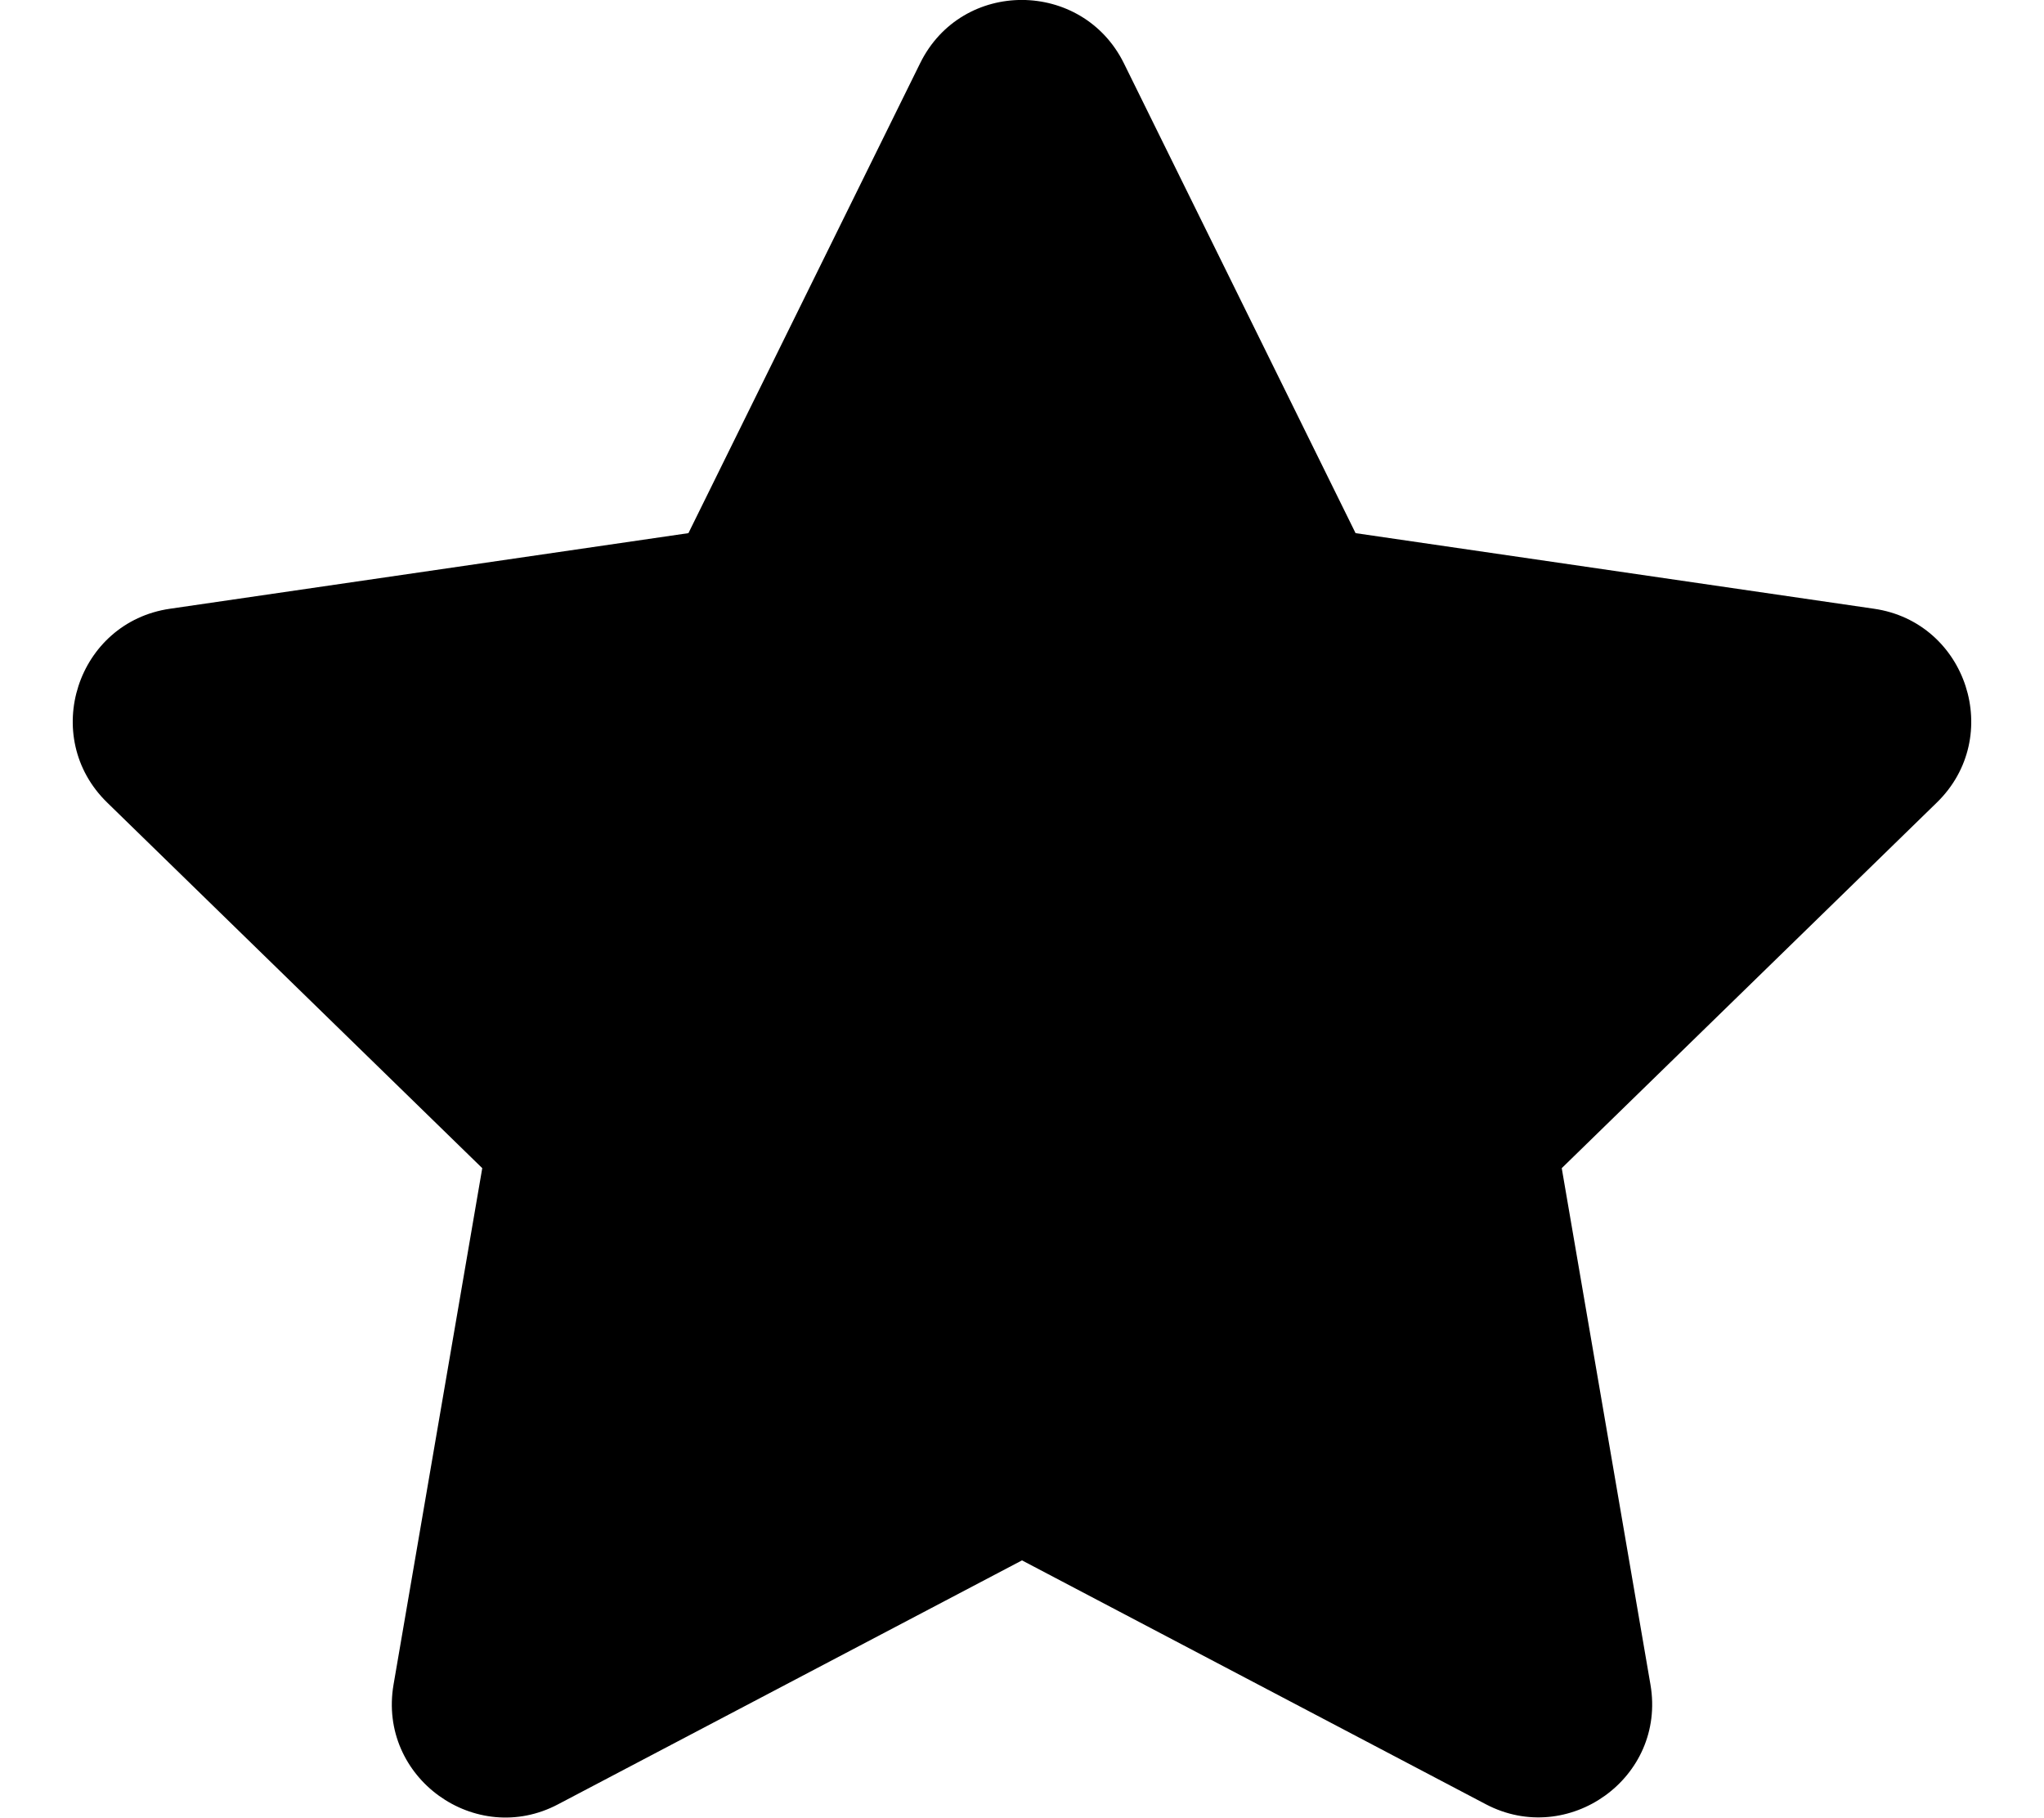
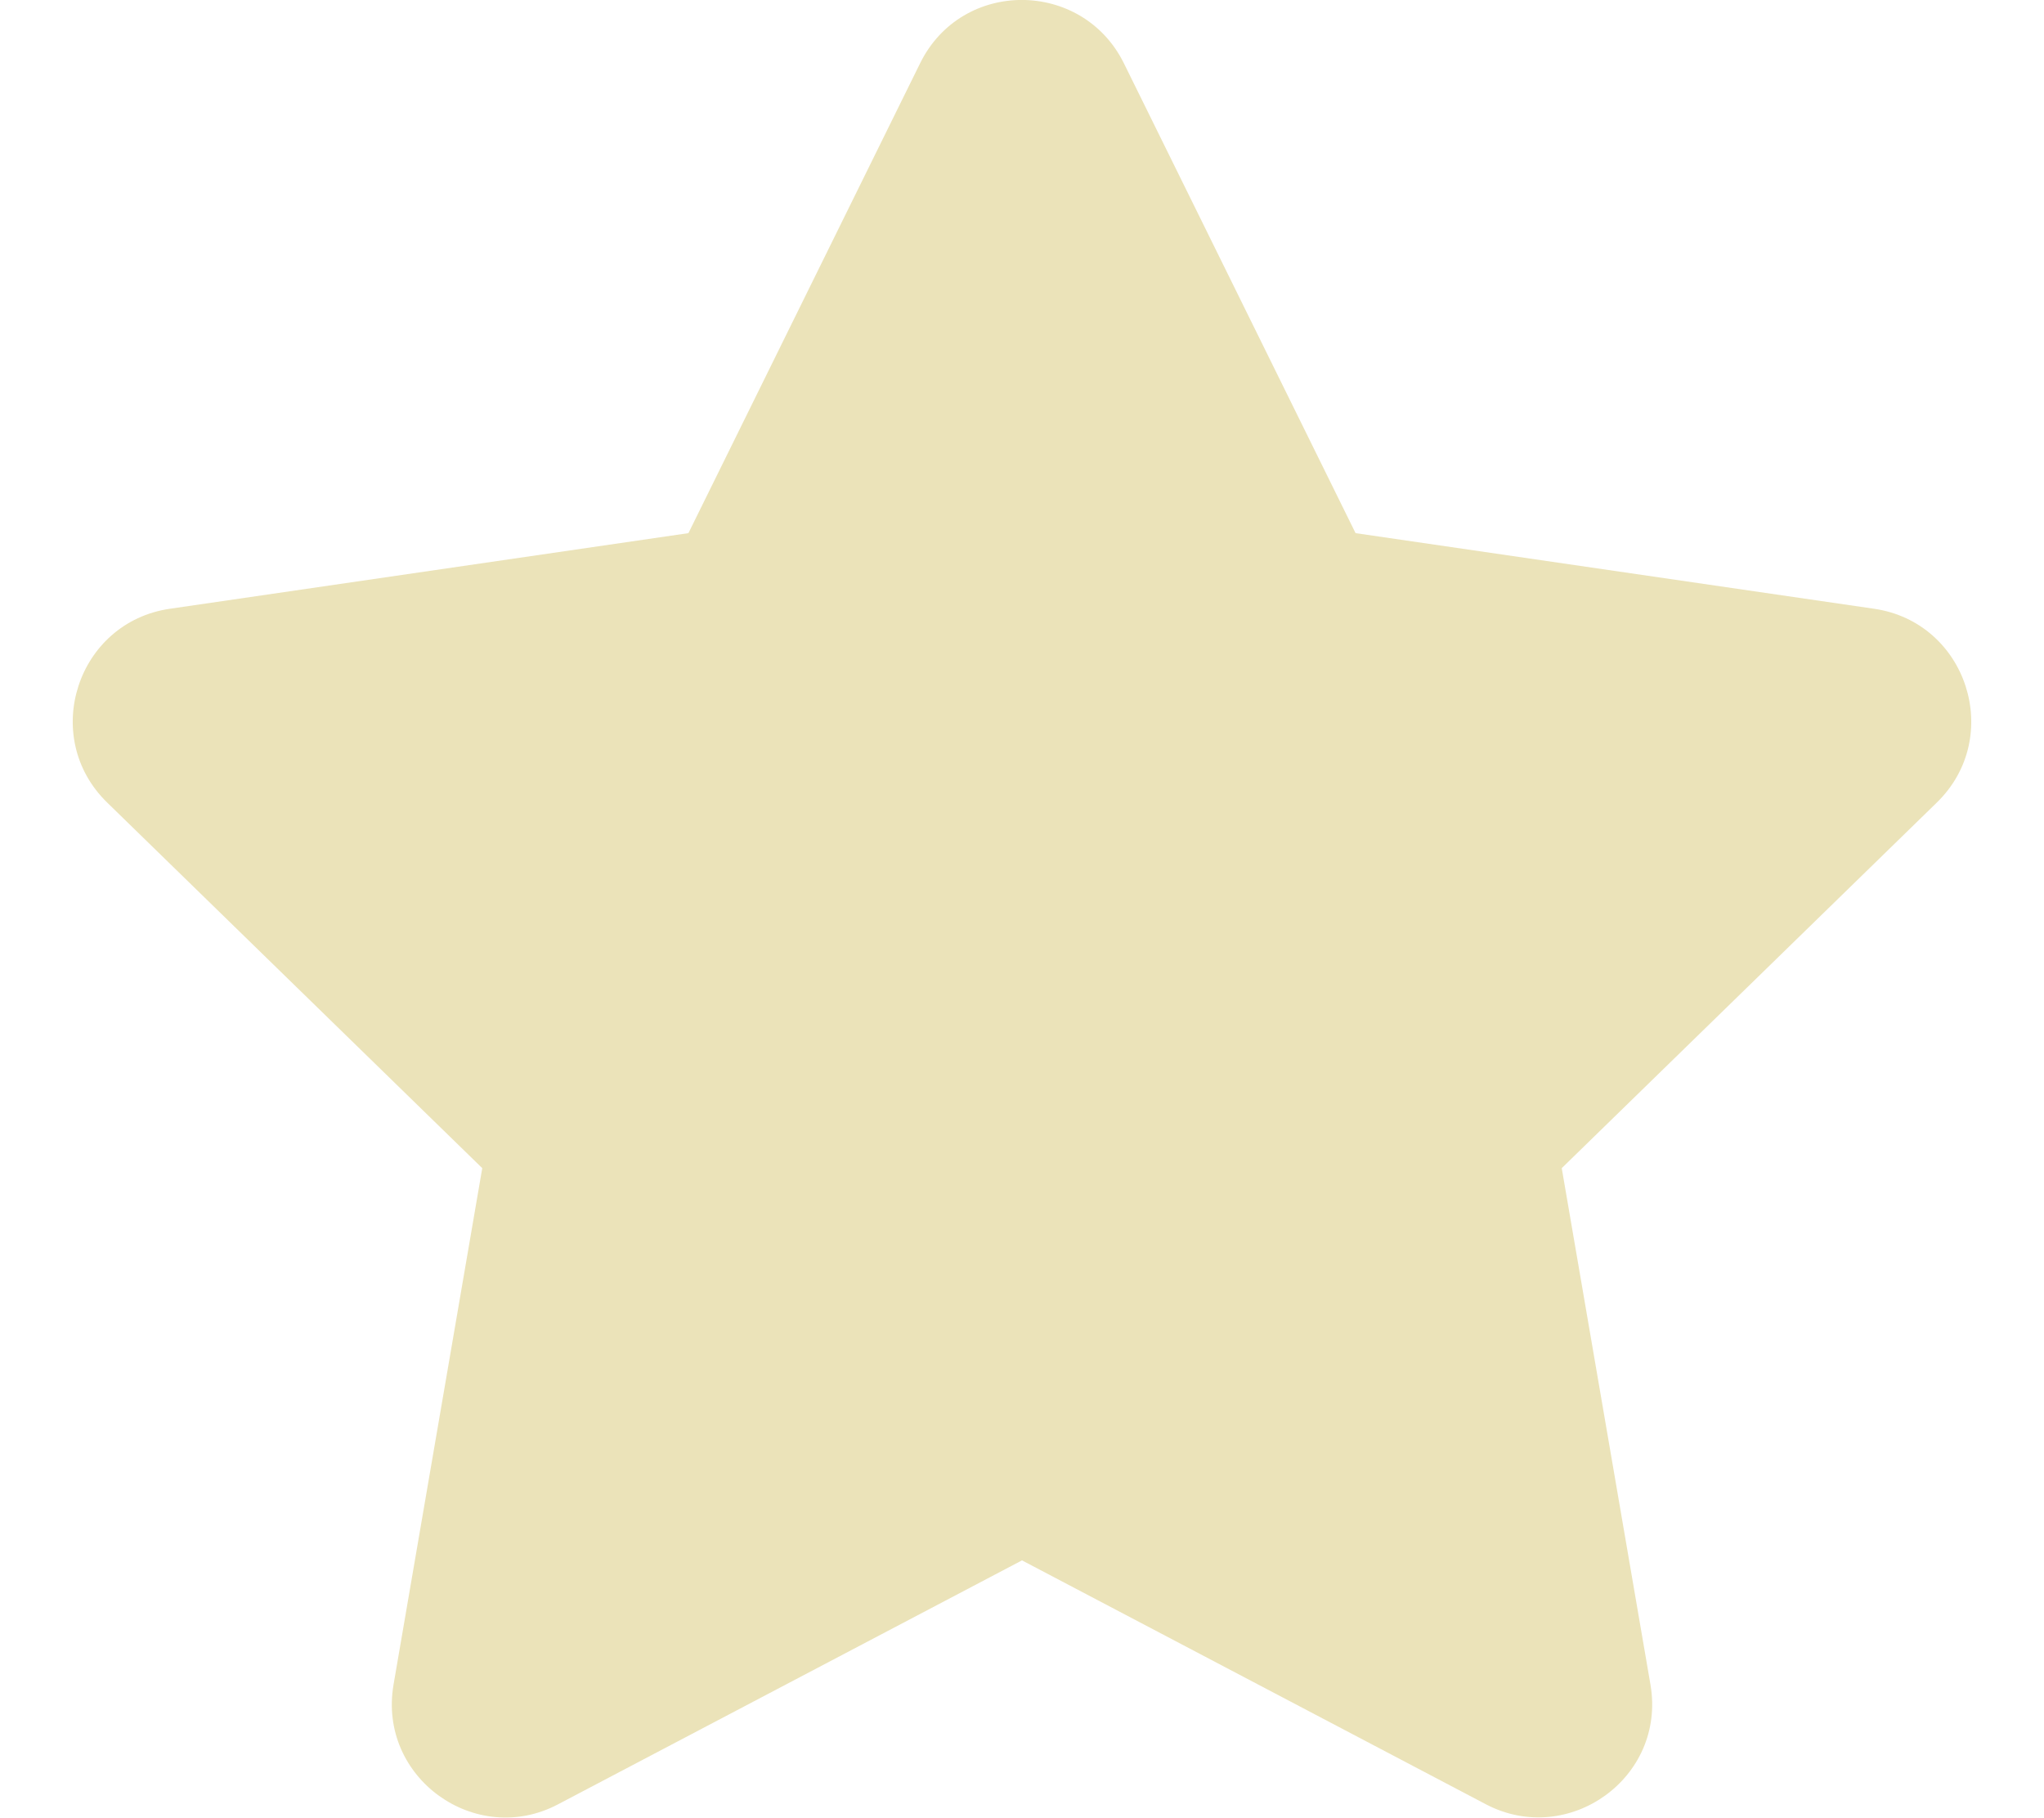
<svg xmlns="http://www.w3.org/2000/svg" aria-hidden="true" focusable="false" data-prefix="fas" data-icon="star" class="svg-inline--fa fa-star fa-w-18" role="img" viewBox="0 0 576 512">
-   <path fill="currentColor" d="M259.3 17.8L194 150.2 47.9 171.5c-26.2 3.8-36.7 36.1-17.7 54.6l105.7 103-25 145.5c-4.5 26.3 23.2 46 46.4 33.7L288 439.6l130.7 68.7c23.2 12.2 50.9-7.4 46.4-33.7l-25-145.5 105.7-103c19-18.5 8.5-50.8-17.7-54.6L382 150.2 316.7 17.8c-11.7-23.6-45.6-23.9-57.4 0z" />
+   <path fill="#ebe3b9" d="M259.3 17.8L194 150.2 47.9 171.5c-26.2 3.8-36.7 36.1-17.7 54.6l105.7 103-25 145.5c-4.5 26.3 23.2 46 46.4 33.7L288 439.6l130.7 68.7c23.2 12.2 50.9-7.4 46.4-33.7l-25-145.5 105.7-103c19-18.5 8.5-50.8-17.7-54.6L382 150.2 316.7 17.8c-11.7-23.6-45.6-23.9-57.4 0z" />
</svg>
